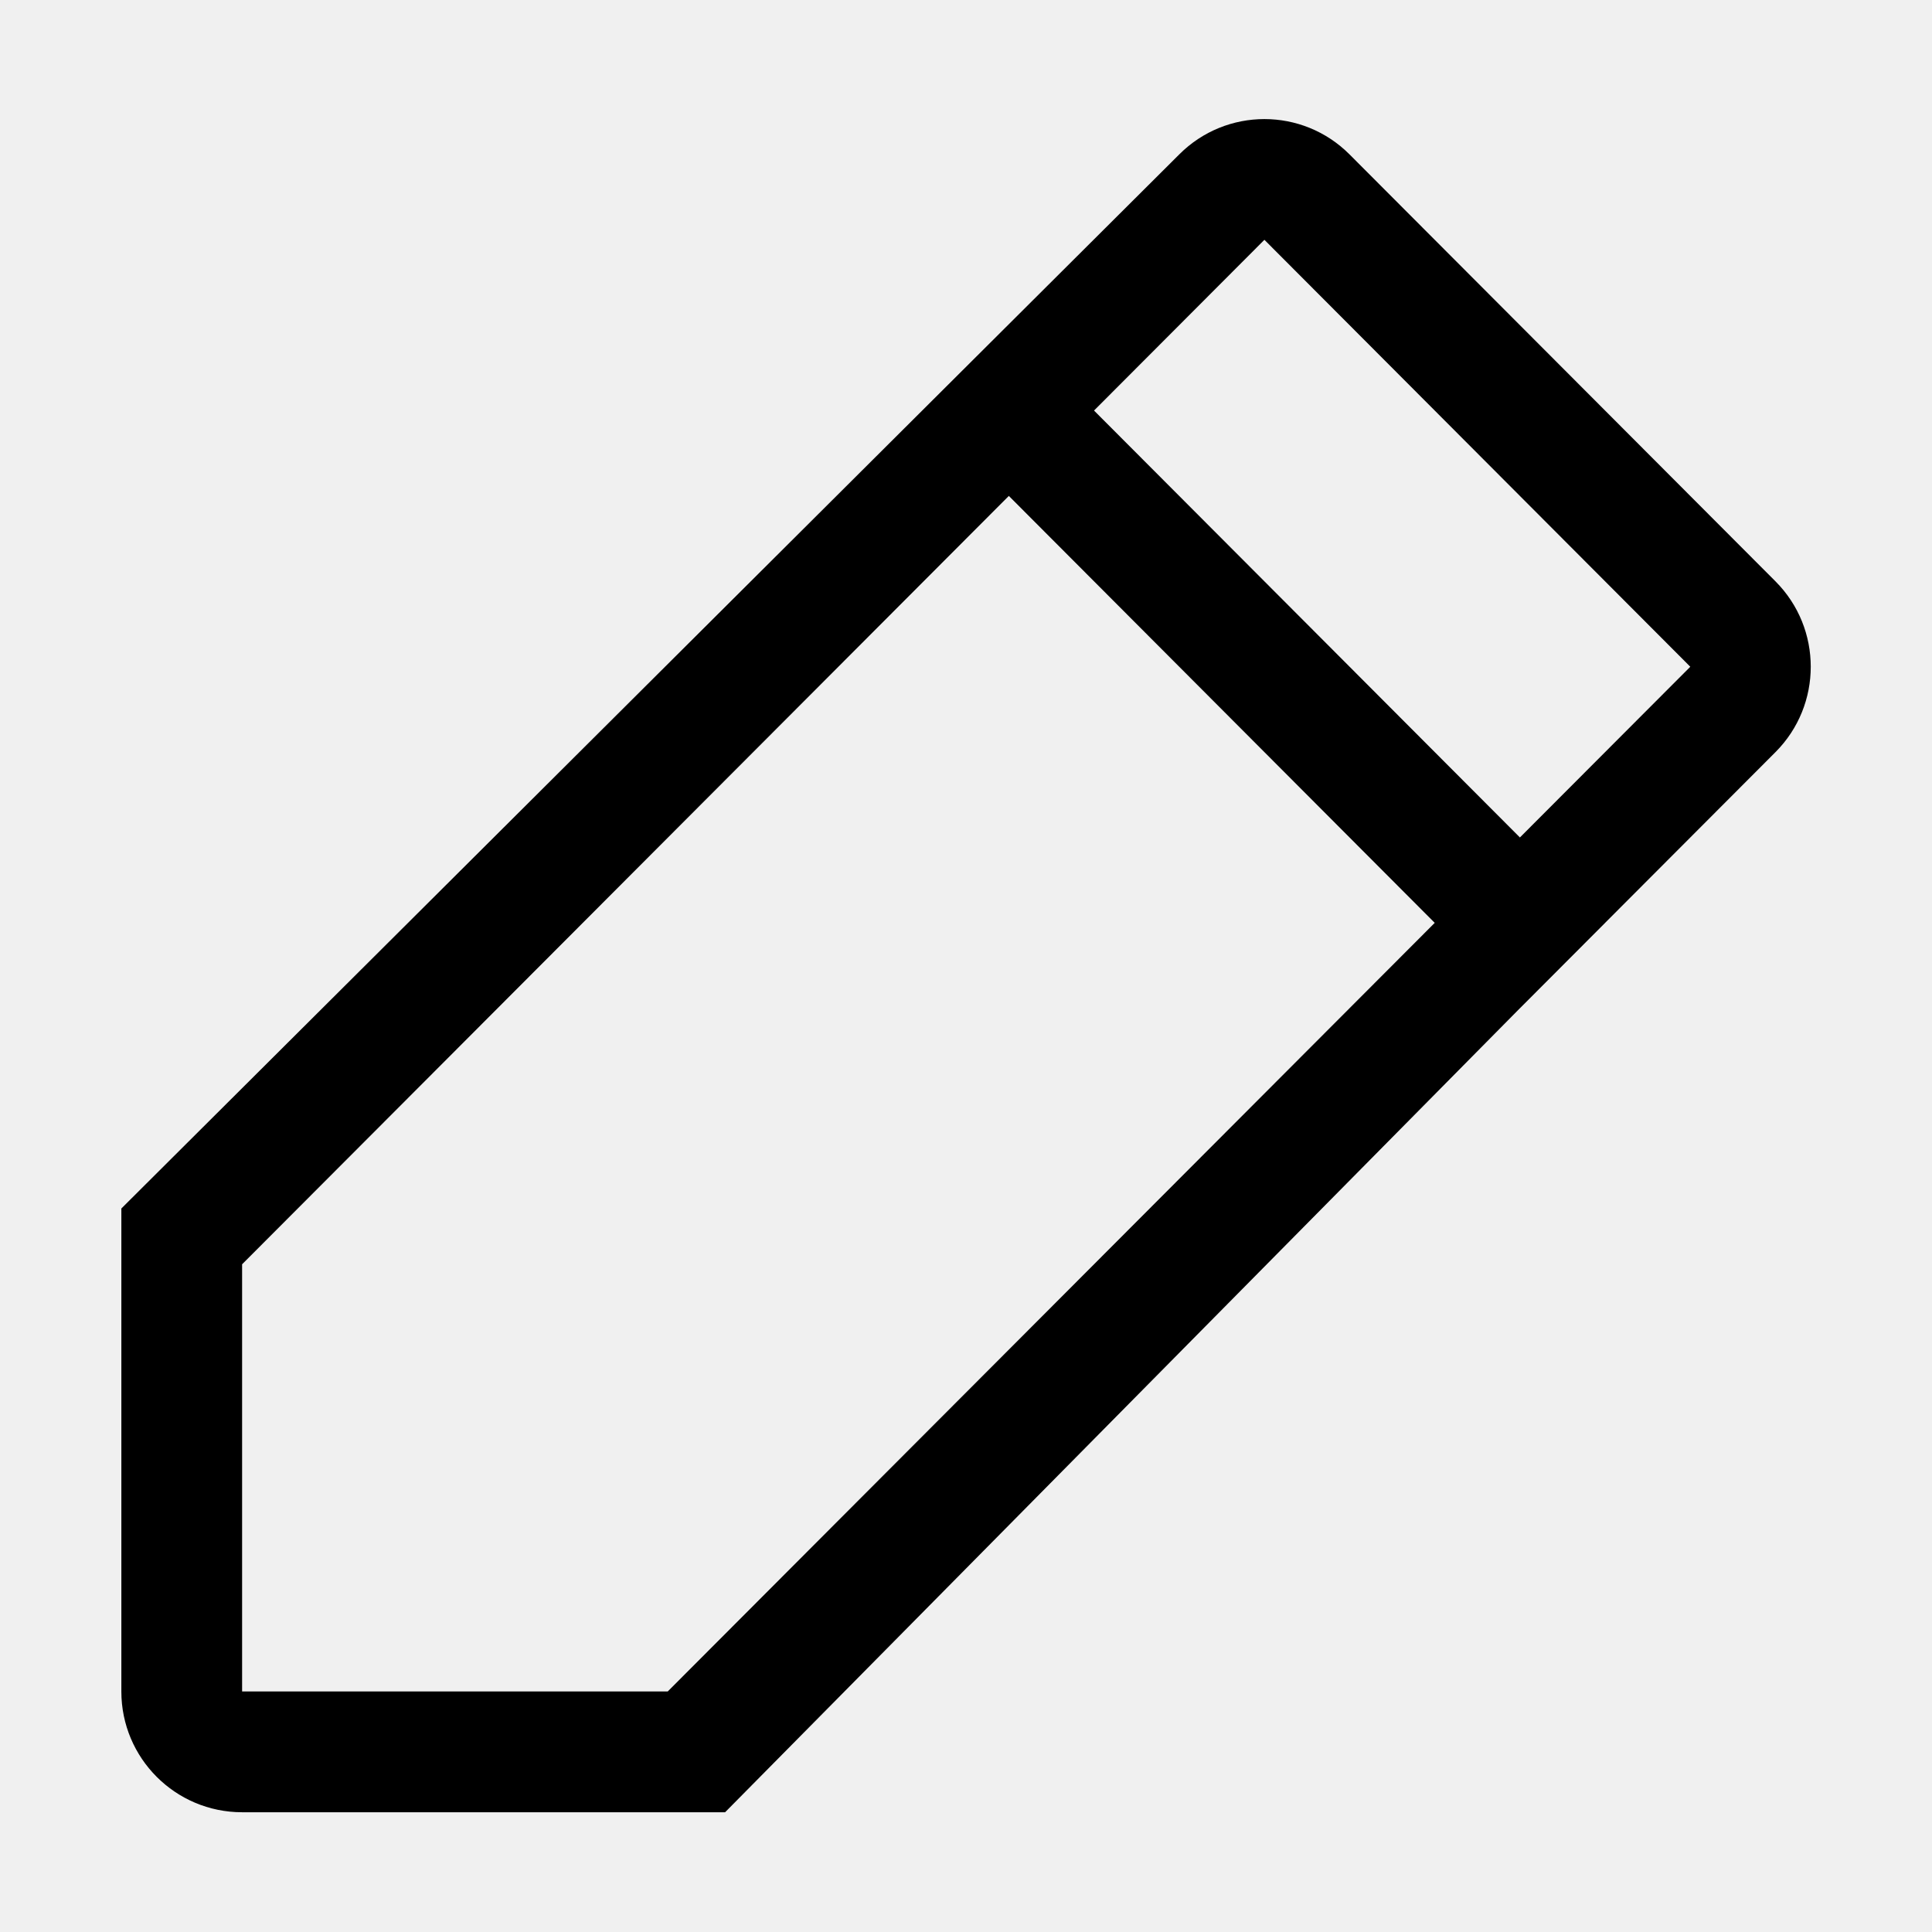
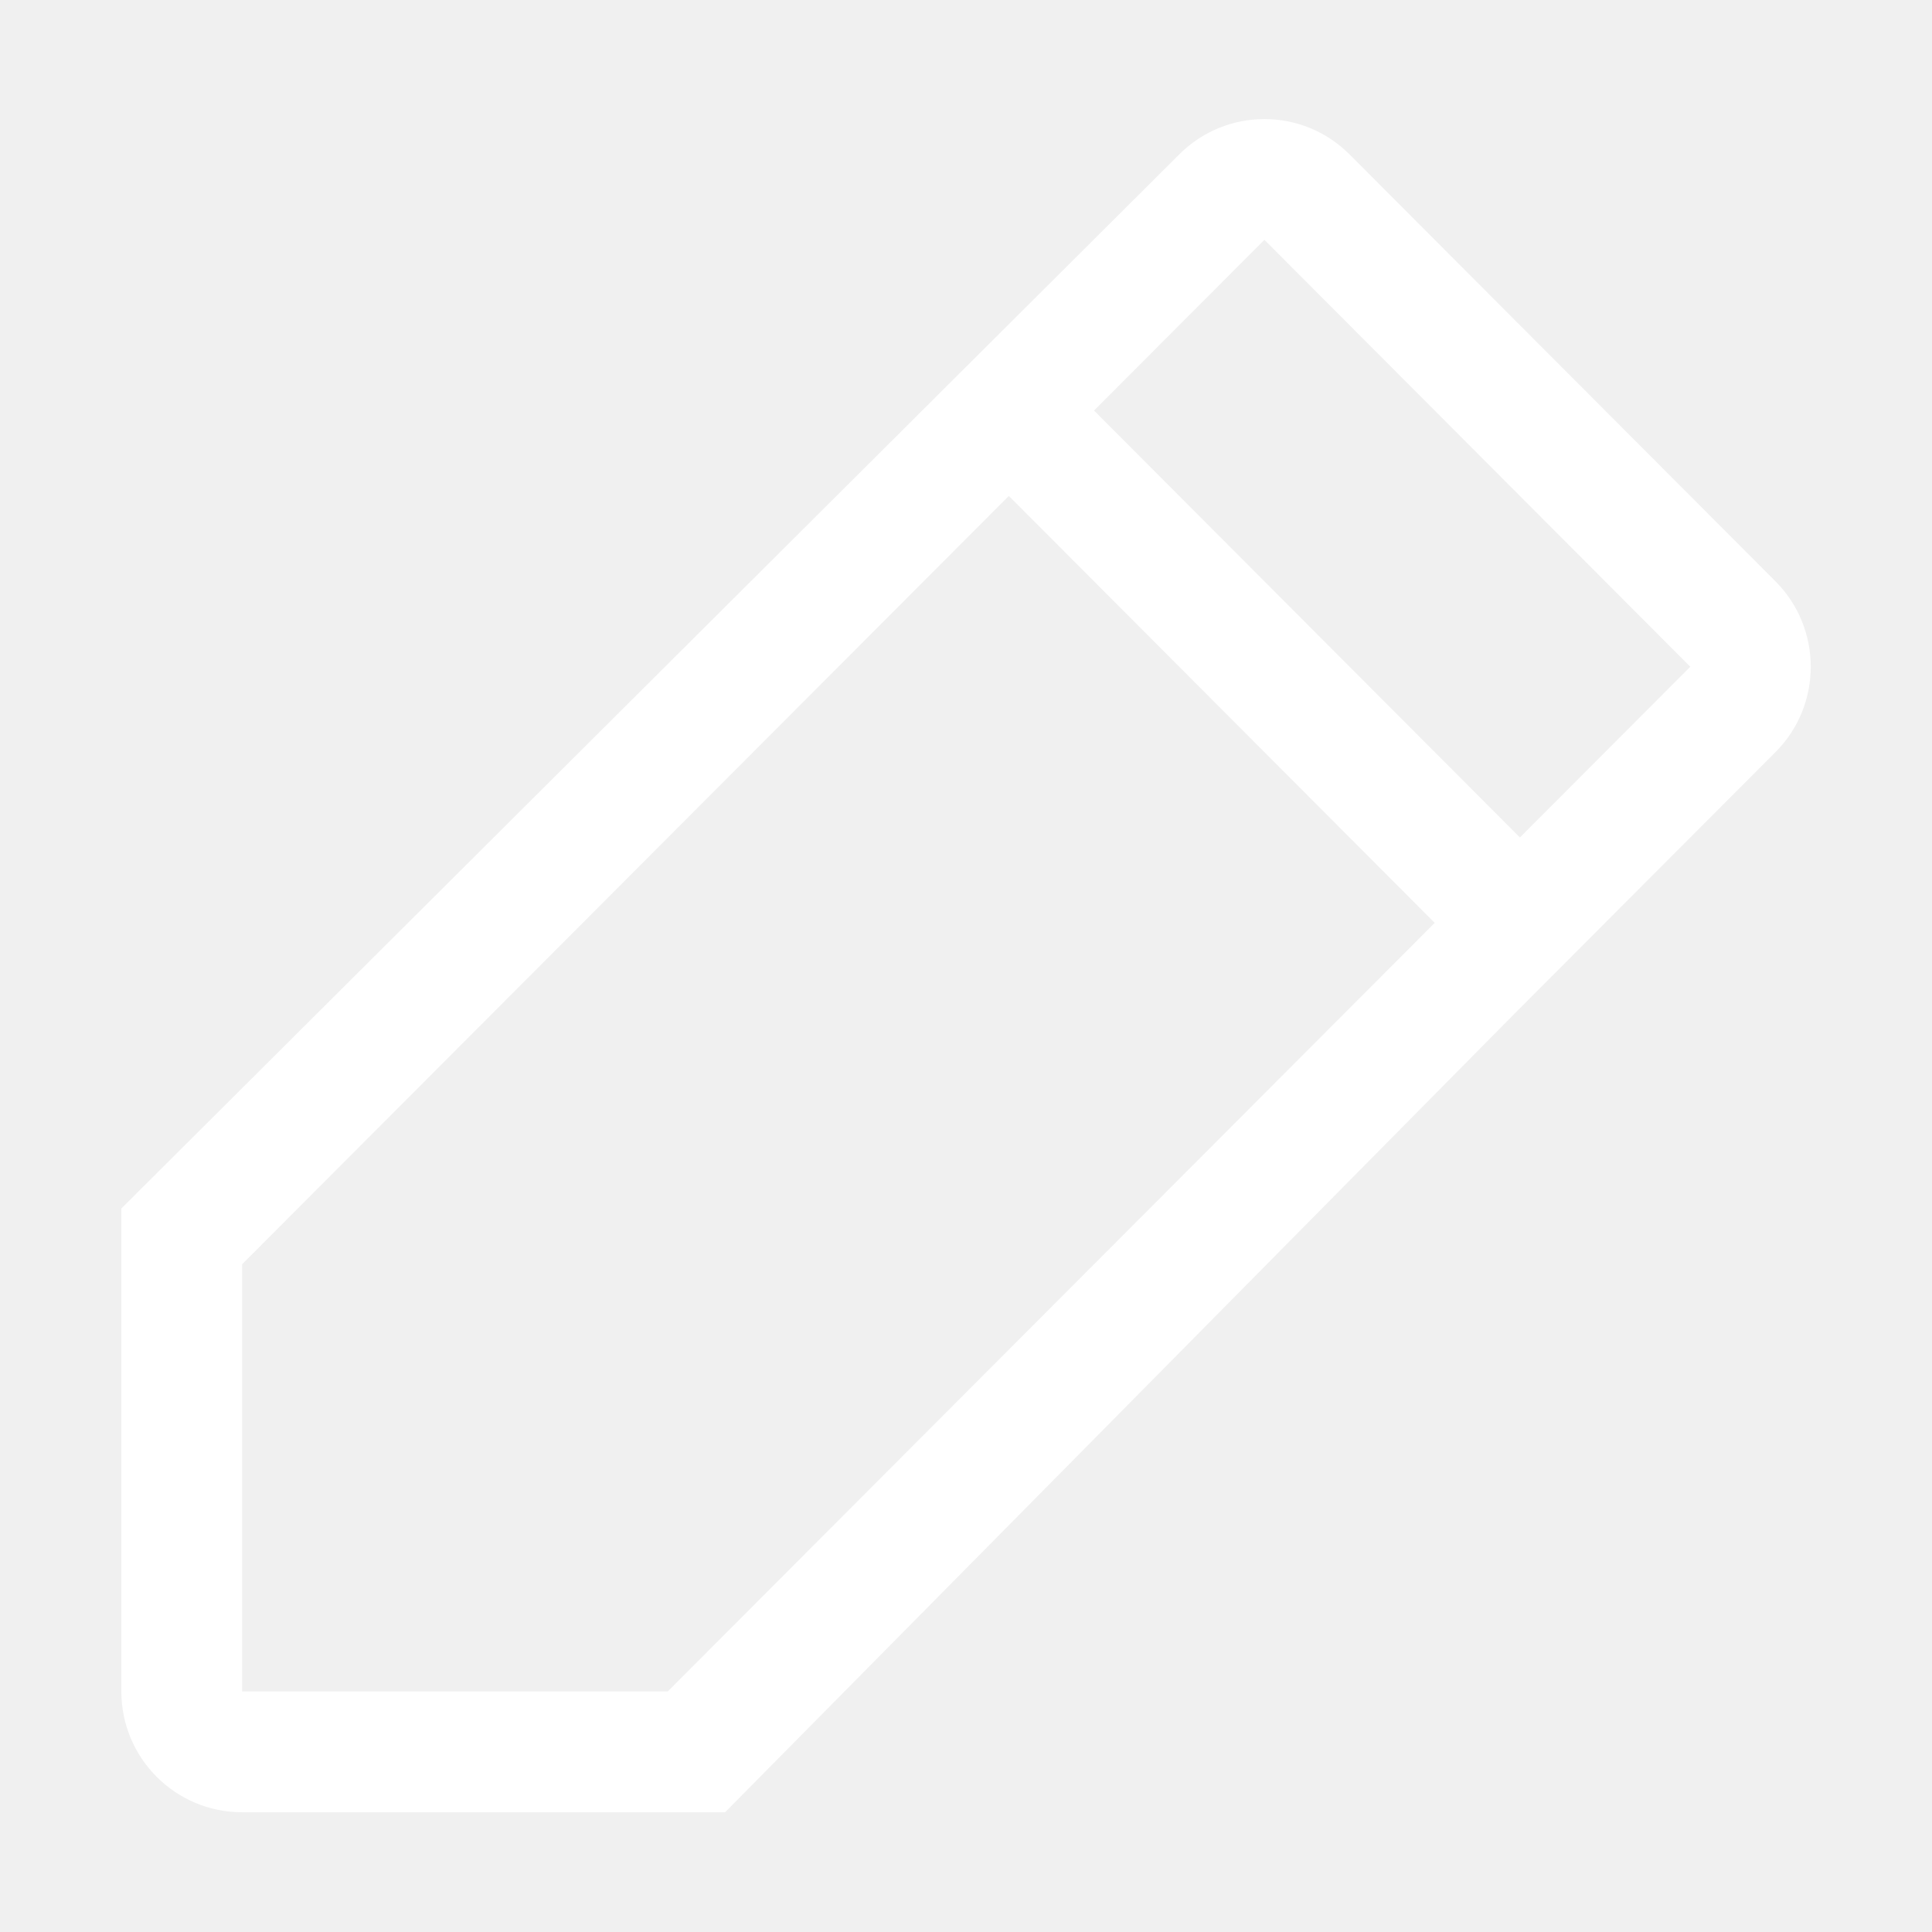
<svg xmlns="http://www.w3.org/2000/svg" class="svg-icon" style="width: 1em; height: 1em;vertical-align: middle;fill: currentColor;overflow: hidden;" viewBox="0 0 1024 1024" version="1.1">
-   <path id="p1" d="M941.04 398.64 850.736 489.136 850.736 489.152 805.584 534.4 805.584 534.384 384.32 960.528 128.32 960.528C92.976 960.528 64.32 931.872 64.32 896.512L64.32 640.528 625.008 81.856C649.952 56.864 690.368 56.864 715.296 81.856L941.04 308.128C965.968 333.12 965.968 373.648 941.04 398.64ZM128.32 670.096 128.32 896.512 353.904 896.512 760.432 489.136 534.704 262.848 128.32 670.096ZM670.16 127.104 579.856 217.6 805.584 443.872 895.888 353.392 670.16 127.104Z" />
+   <path id="p1" fill="white" d="M941.04 398.64 850.736 489.136 850.736 489.152 805.584 534.4 805.584 534.384 384.32 960.528 128.32 960.528C92.976 960.528 64.32 931.872 64.32 896.512L64.32 640.528 625.008 81.856C649.952 56.864 690.368 56.864 715.296 81.856L941.04 308.128C965.968 333.12 965.968 373.648 941.04 398.64ZM128.32 670.096 128.32 896.512 353.904 896.512 760.432 489.136 534.704 262.848 128.32 670.096ZM670.16 127.104 579.856 217.6 805.584 443.872 895.888 353.392 670.16 127.104Z" />
</svg>
